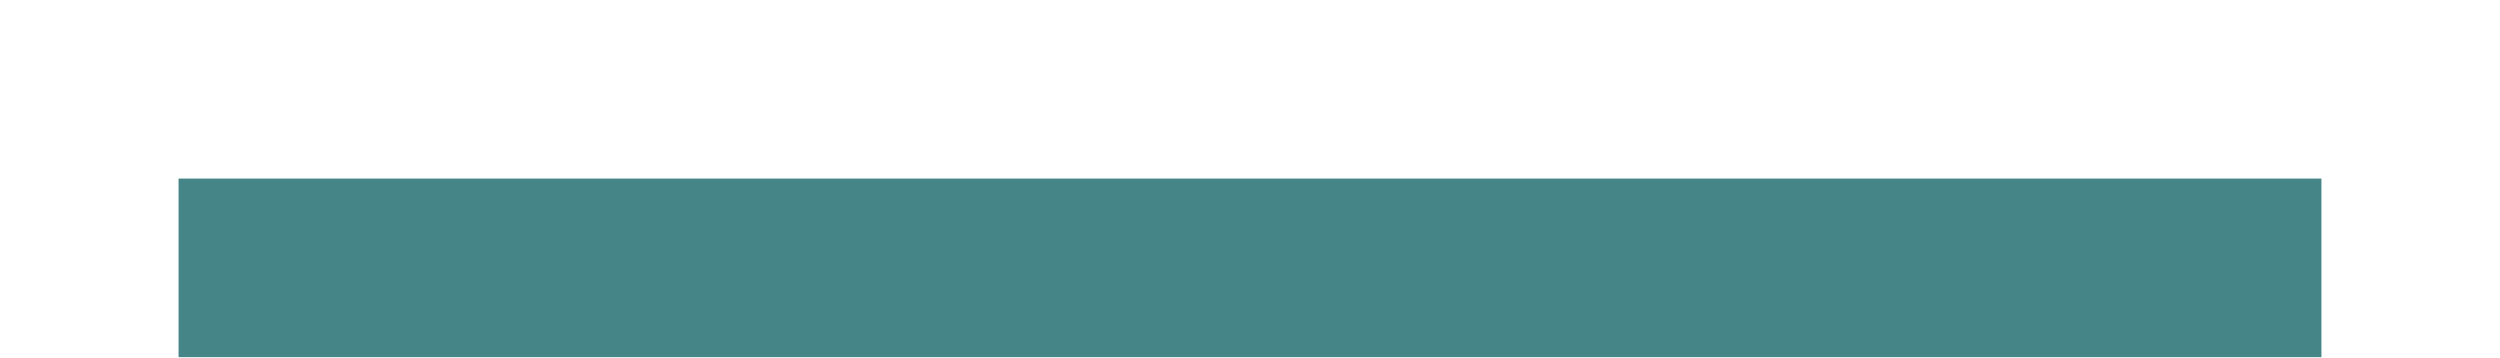
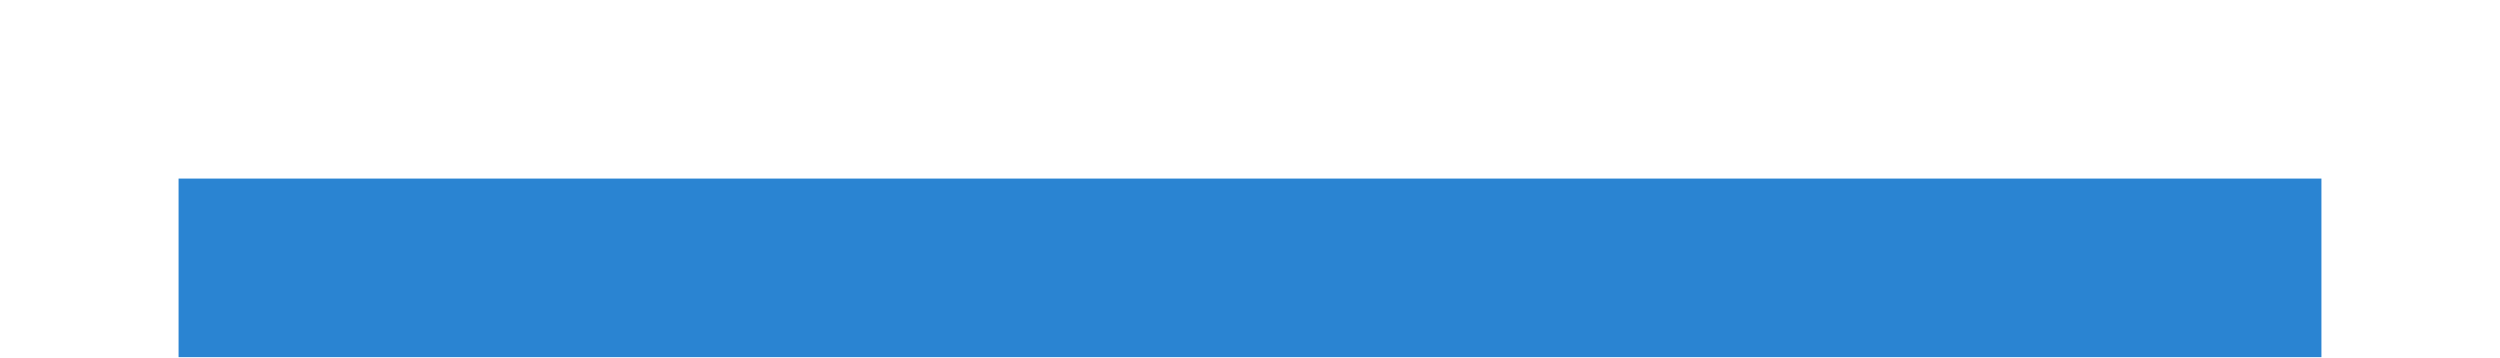
<svg xmlns="http://www.w3.org/2000/svg" width="28" height="4" id="svg11300" version="1.0" style="display:inline;enable-background:new">
  <defs id="defs3" />
  <g style="display:inline" id="layer1" transform="translate(0,-296)">
-     <rect style="opacity:1;fill:#458588;fill-opacity:1;stroke:none" id="rect4270-9" width="24" height="2" x="2" y="298" />
+     <rect style="opacity:1;fill:#2a84d2;fill-opacity:1;stroke:none" id="rect4270-9" width="24" height="2" x="2" y="298" />
  </g>
</svg>
